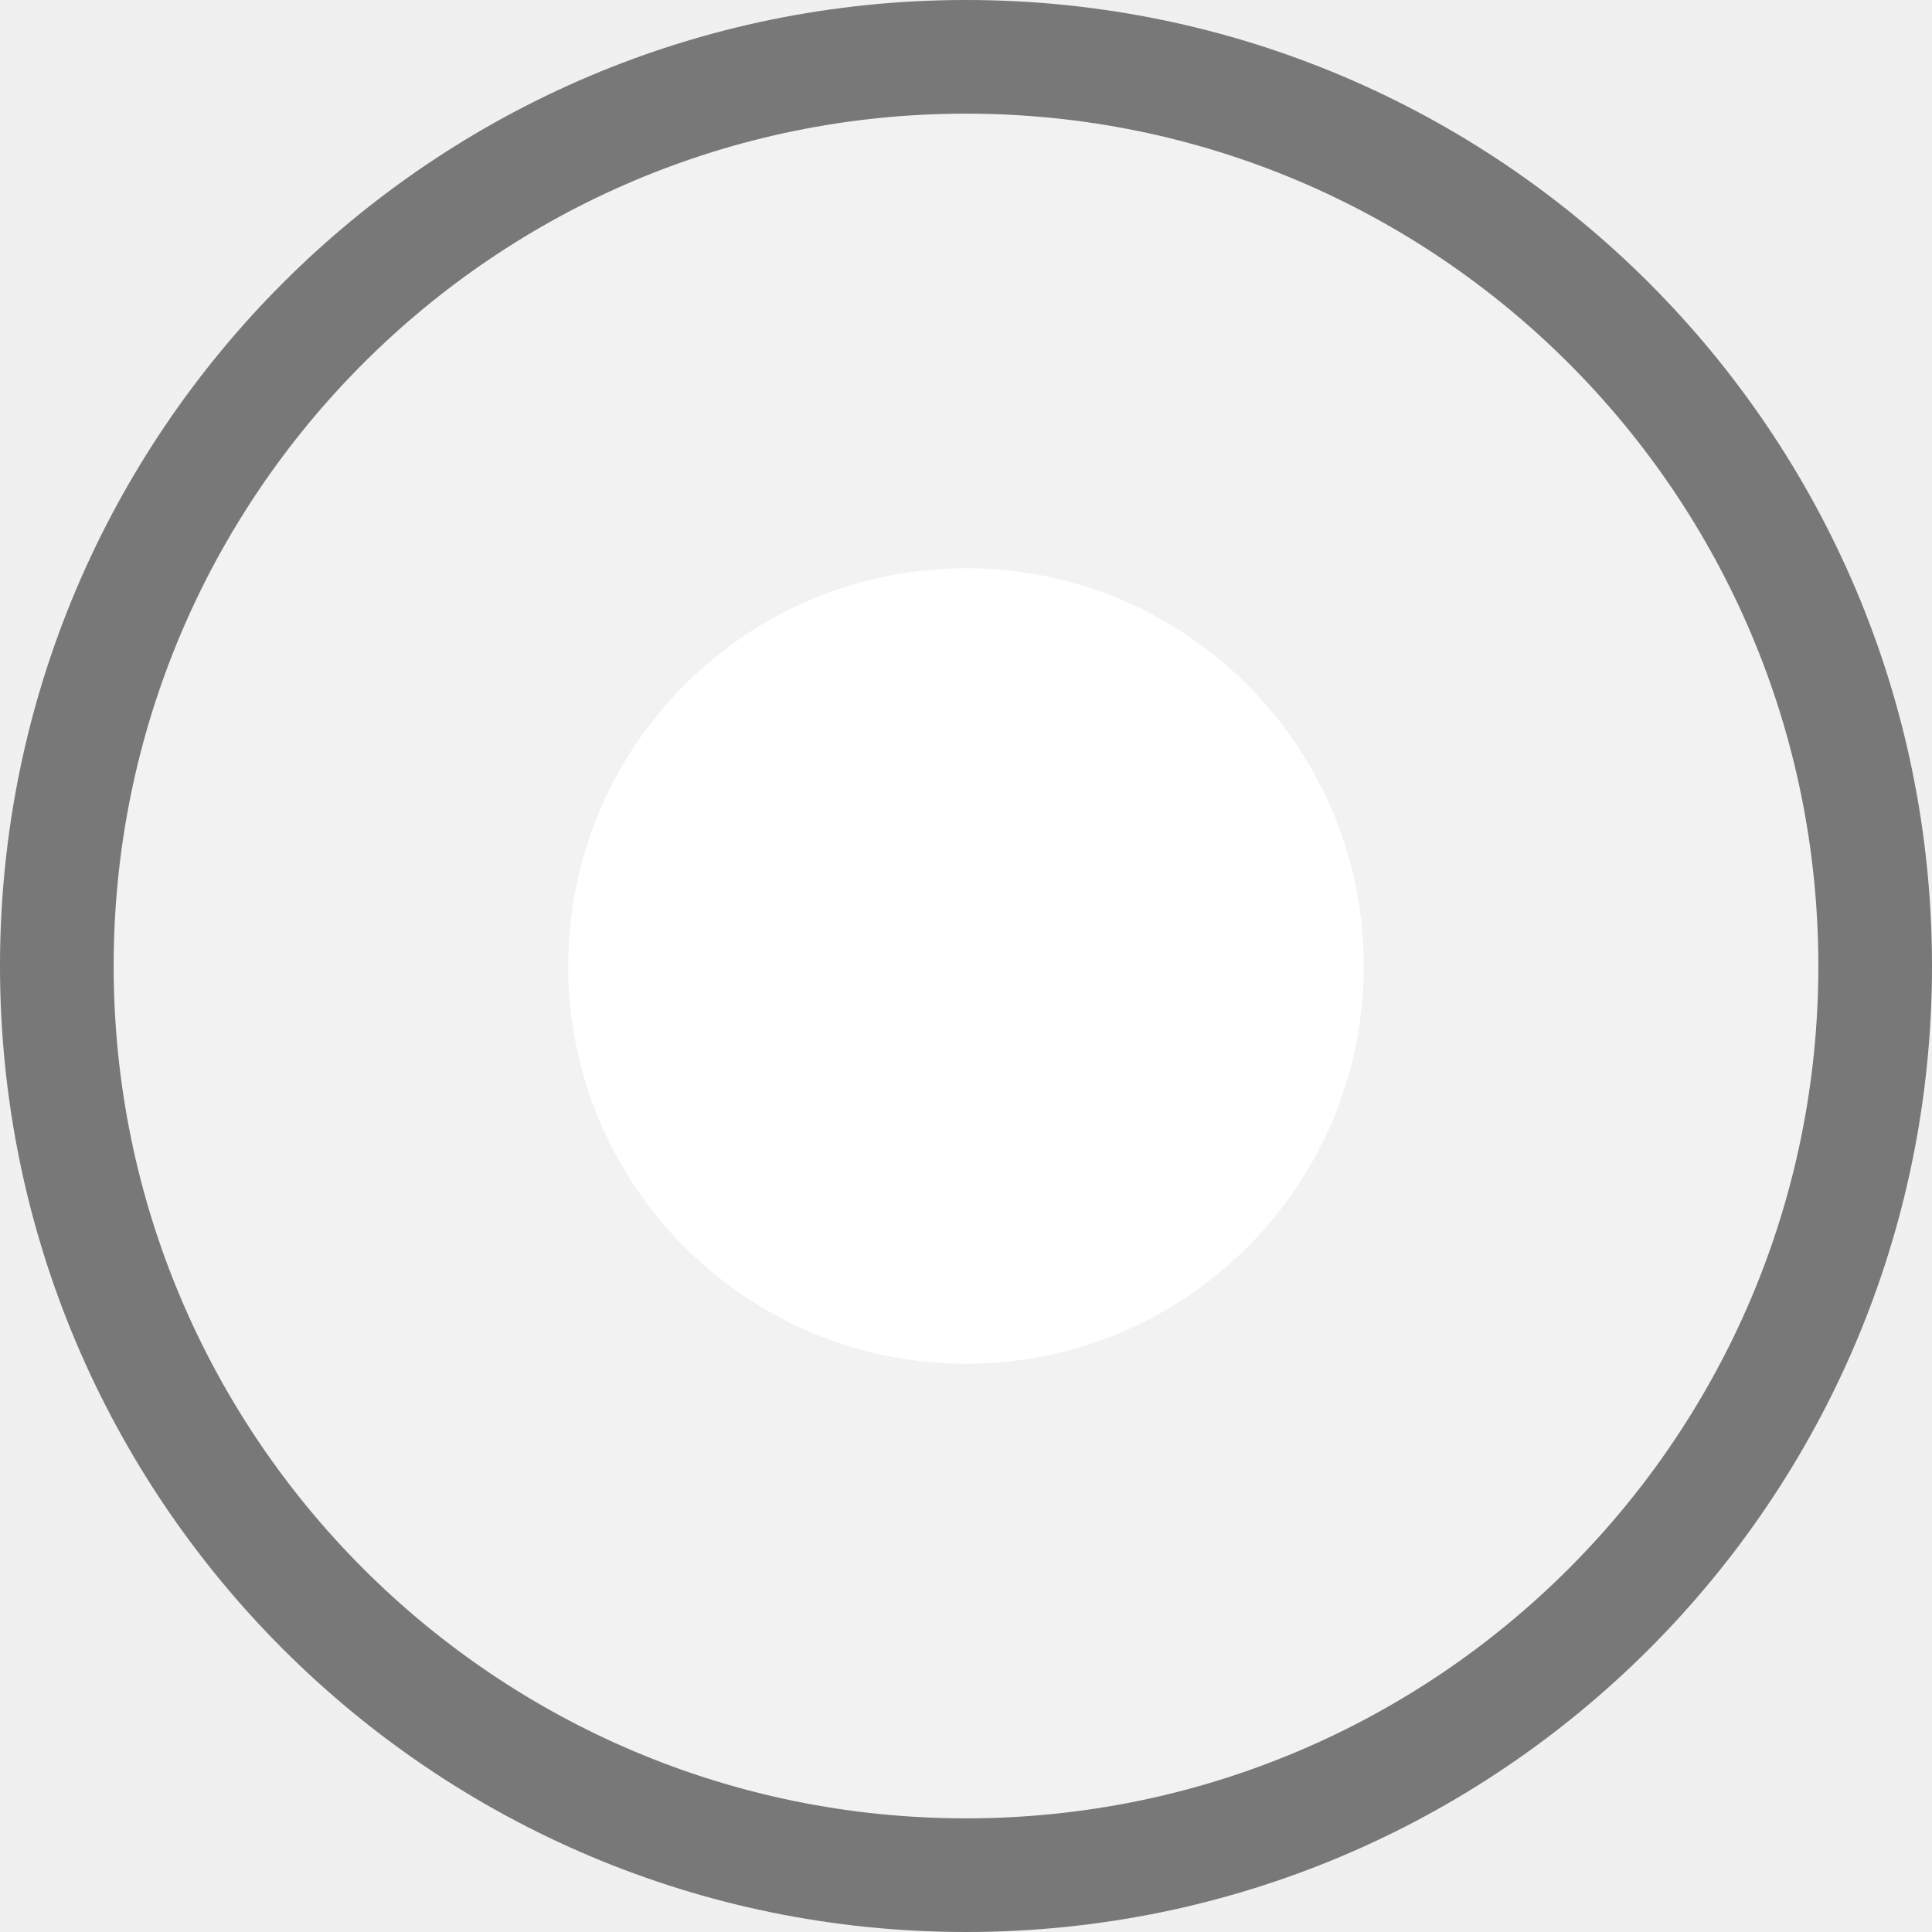
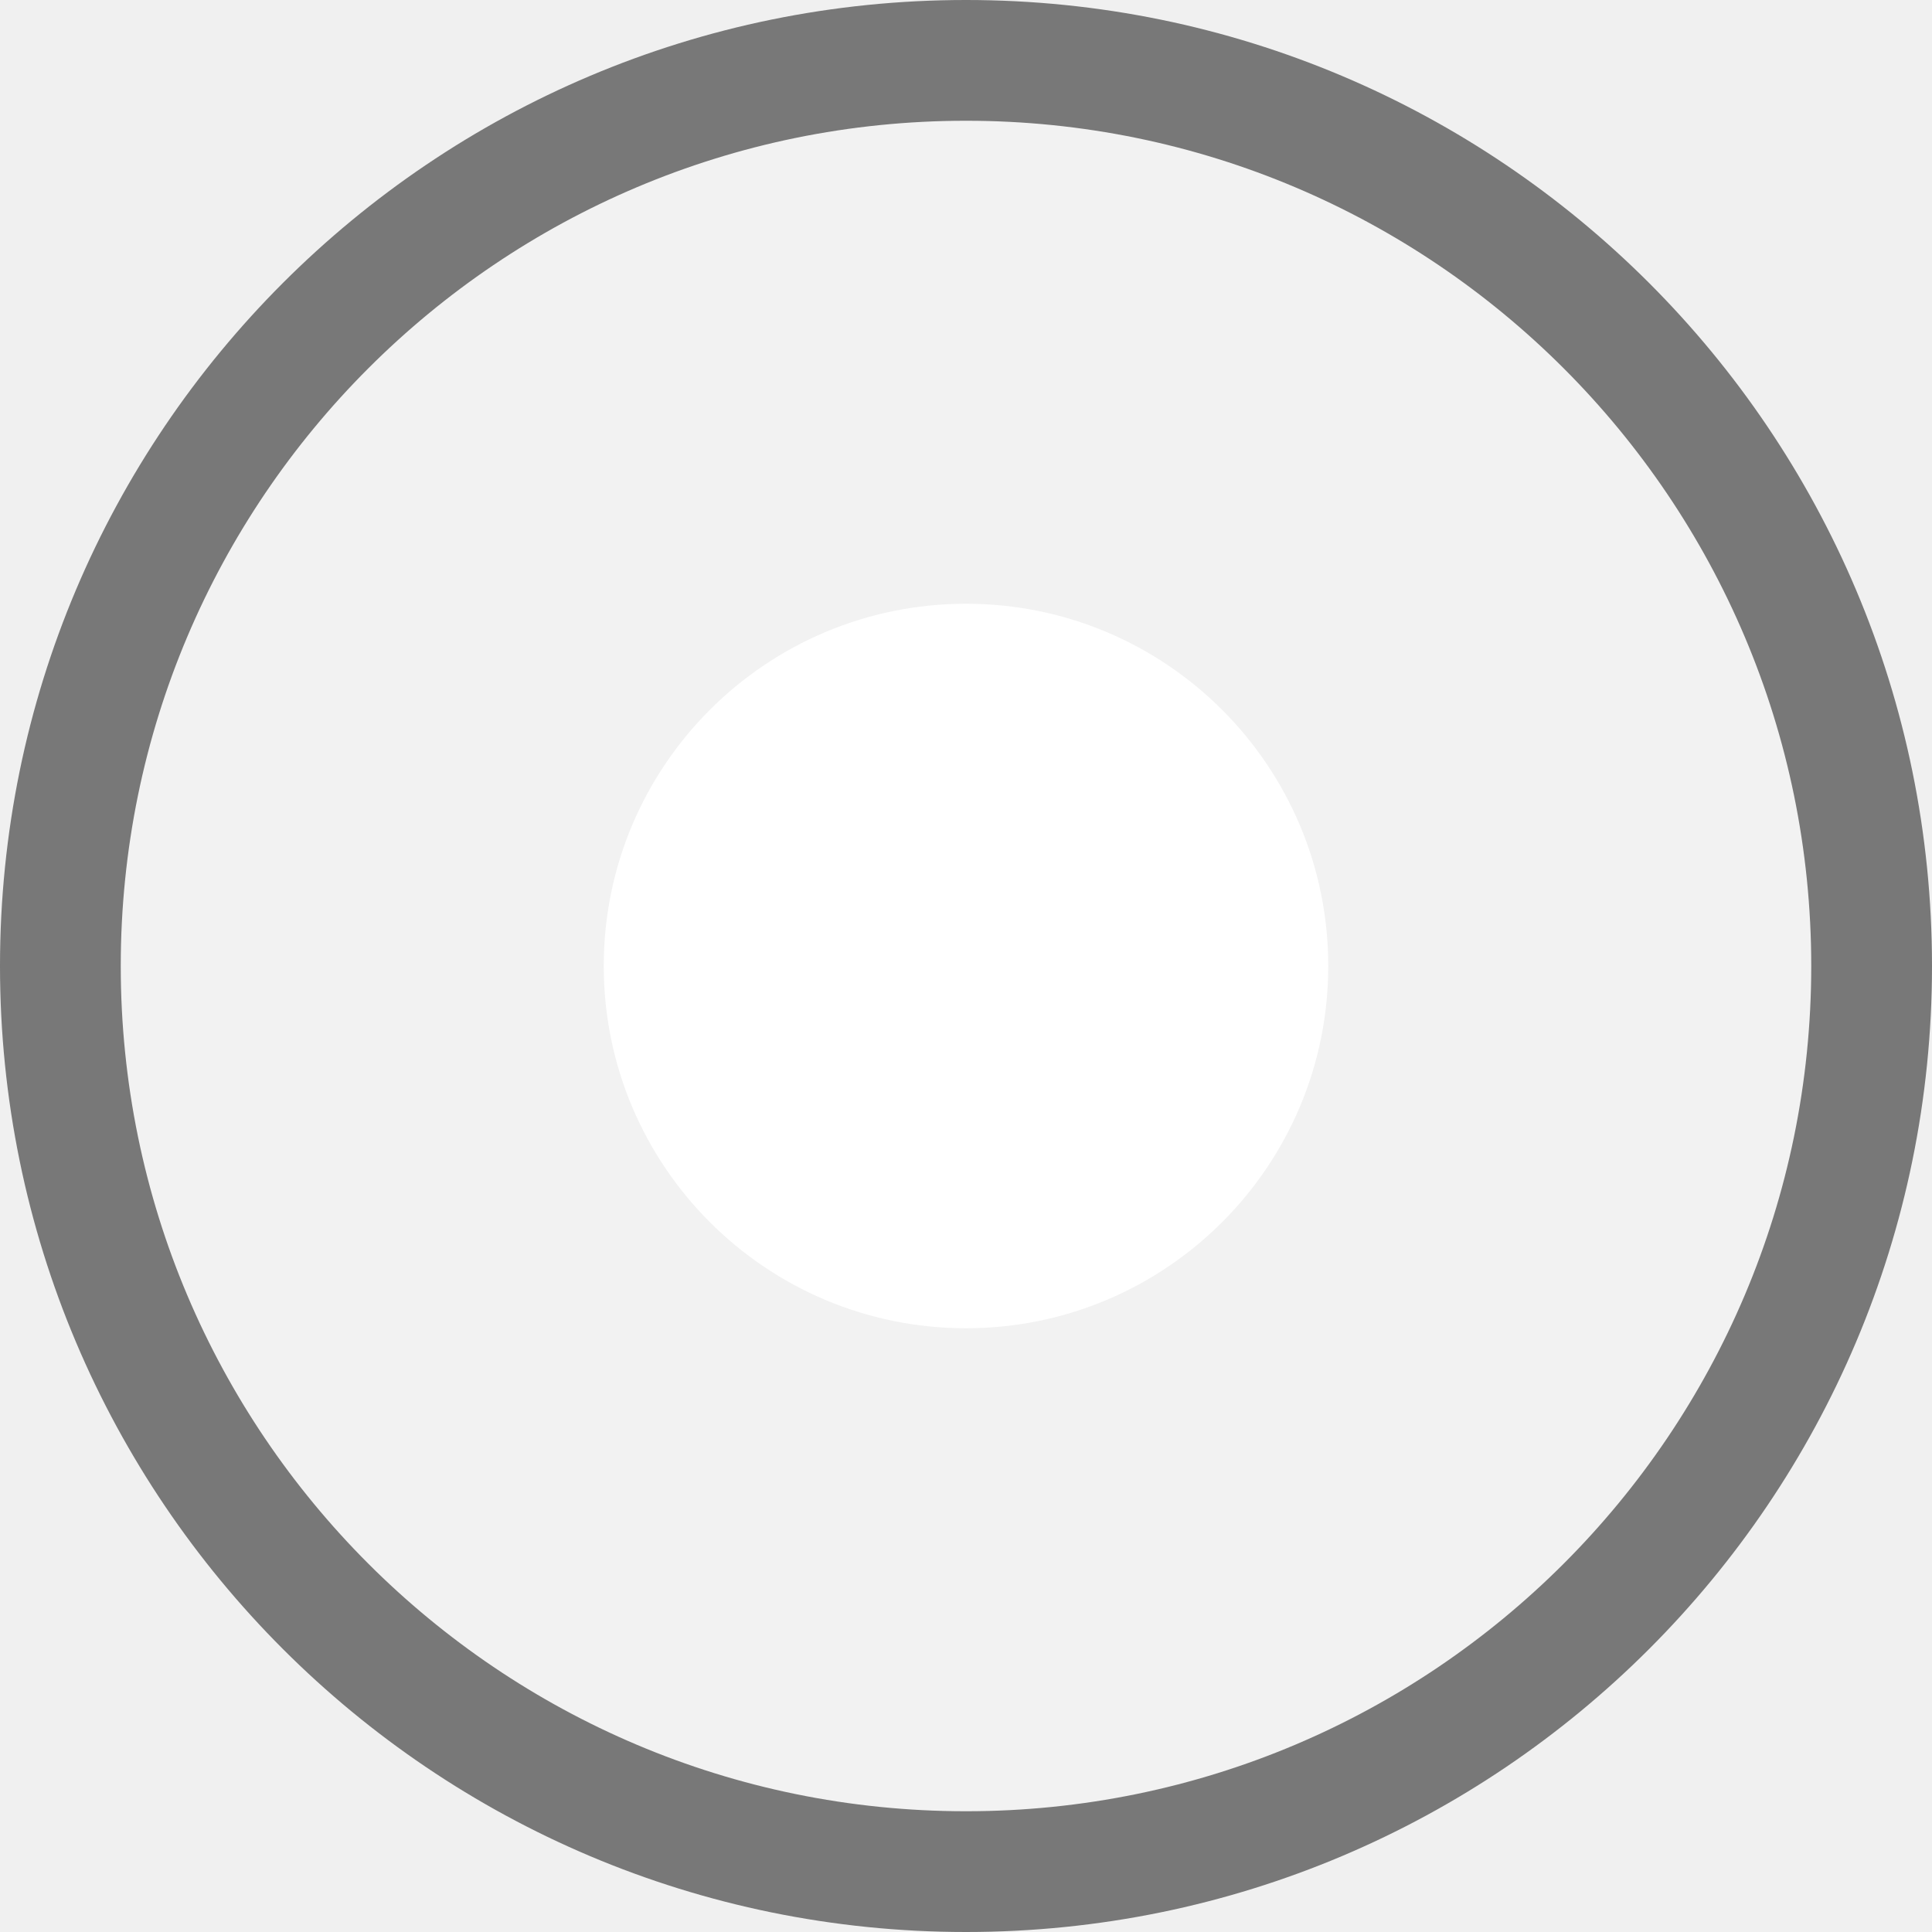
- <svg xmlns="http://www.w3.org/2000/svg" width="17" height="17" id="svg11300" version="1.0" style="display:inline;enable-background:new">
+ <svg xmlns="http://www.w3.org/2000/svg" width="16" height="16" id="svg11300" version="1.0" style="display:inline;enable-background:new">
  <defs id="defs3" />
-   <g style="display:inline" id="layer1" transform="translate(0,-283)">
-     <circle style="opacity:0.12;fill:#ffffff;fill-opacity:1;stroke:none" id="path4306" cx="8.5" cy="291.5" r="7.5" />
-     <circle style="fill:#ffffff;fill-opacity:1;stroke:none" id="path4335" cx="8.5" cy="291.5" r="3.5" />
-     <path style="opacity:0.5;fill:#000000;fill-opacity:1;stroke:none" d="M 8.5 0 A 8.5 8.5 0 0 0 0 8.5 A 8.5 8.5 0 0 0 8.5 17 A 8.5 8.5 0 0 0 17 8.5 A 8.5 8.5 0 0 0 8.5 0 z M 8.5 1 A 7.5 7.5 0 0 1 16 8.5 A 7.5 7.5 0 0 1 8.5 16 A 7.5 7.5 0 0 1 1 8.5 A 7.5 7.5 0 0 1 8.5 1 z " transform="translate(0,283)" id="circle6905" />
+   <g style="display:inline" id="layer1" transform="translate(0,-284)">
+     <circle style="opacity:0.12;fill:#ffffff;fill-opacity:1;stroke:none" id="path4306" cx="8" cy="292" r="7" />
+     <path style="opacity:0.5;fill:#000000;fill-opacity:1;stroke:none" d="M 8 0 A 8 8 0 0 0 0 8 A 8 8 0 0 0 8 16 A 8 8 0 0 0 16 8 A 8 8 0 0 0 8 0 z M 8 1 A 7 7 0 0 1 15 8 A 7 7 0 0 1 8 15 A 7 7 0 0 1 1 8 A 7 7 0 0 1 8 1 z " transform="translate(0,284)" id="circle4137" />
+     <circle r="3" cy="292" cx="8" id="circle4142" style="opacity:1;fill:#ffffff;fill-opacity:1;stroke:none" />
  </g>
</svg>
